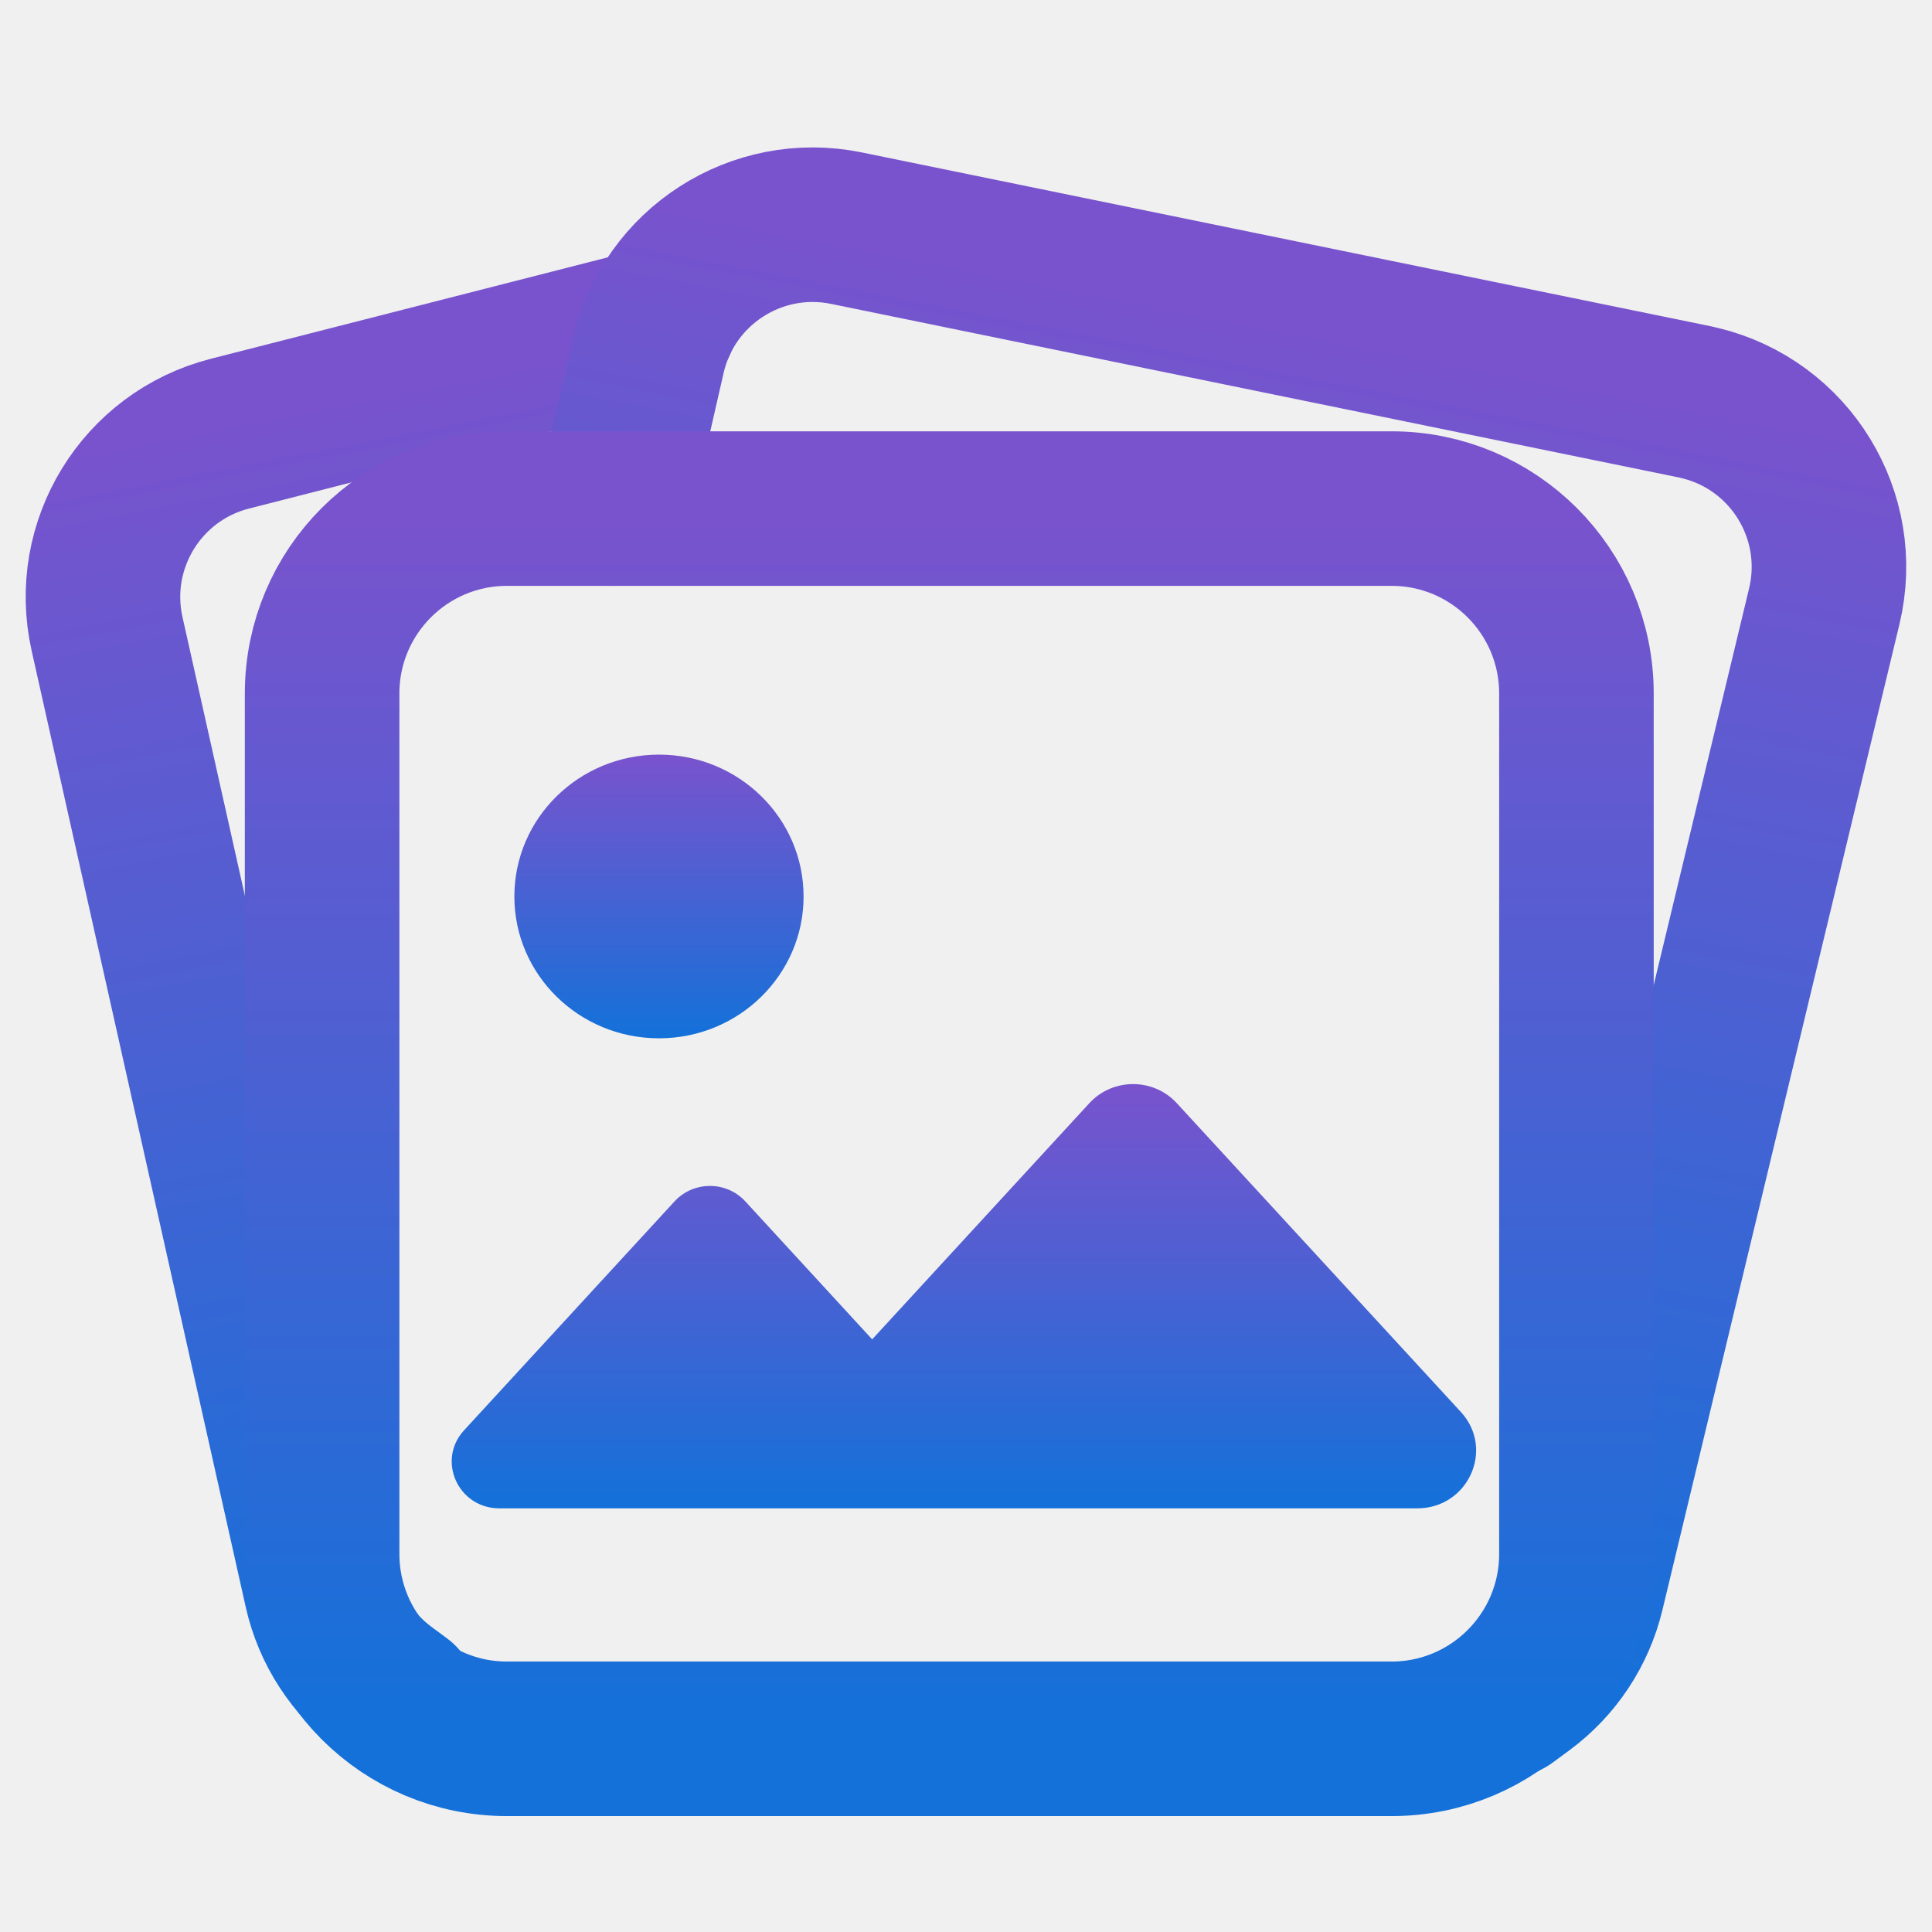
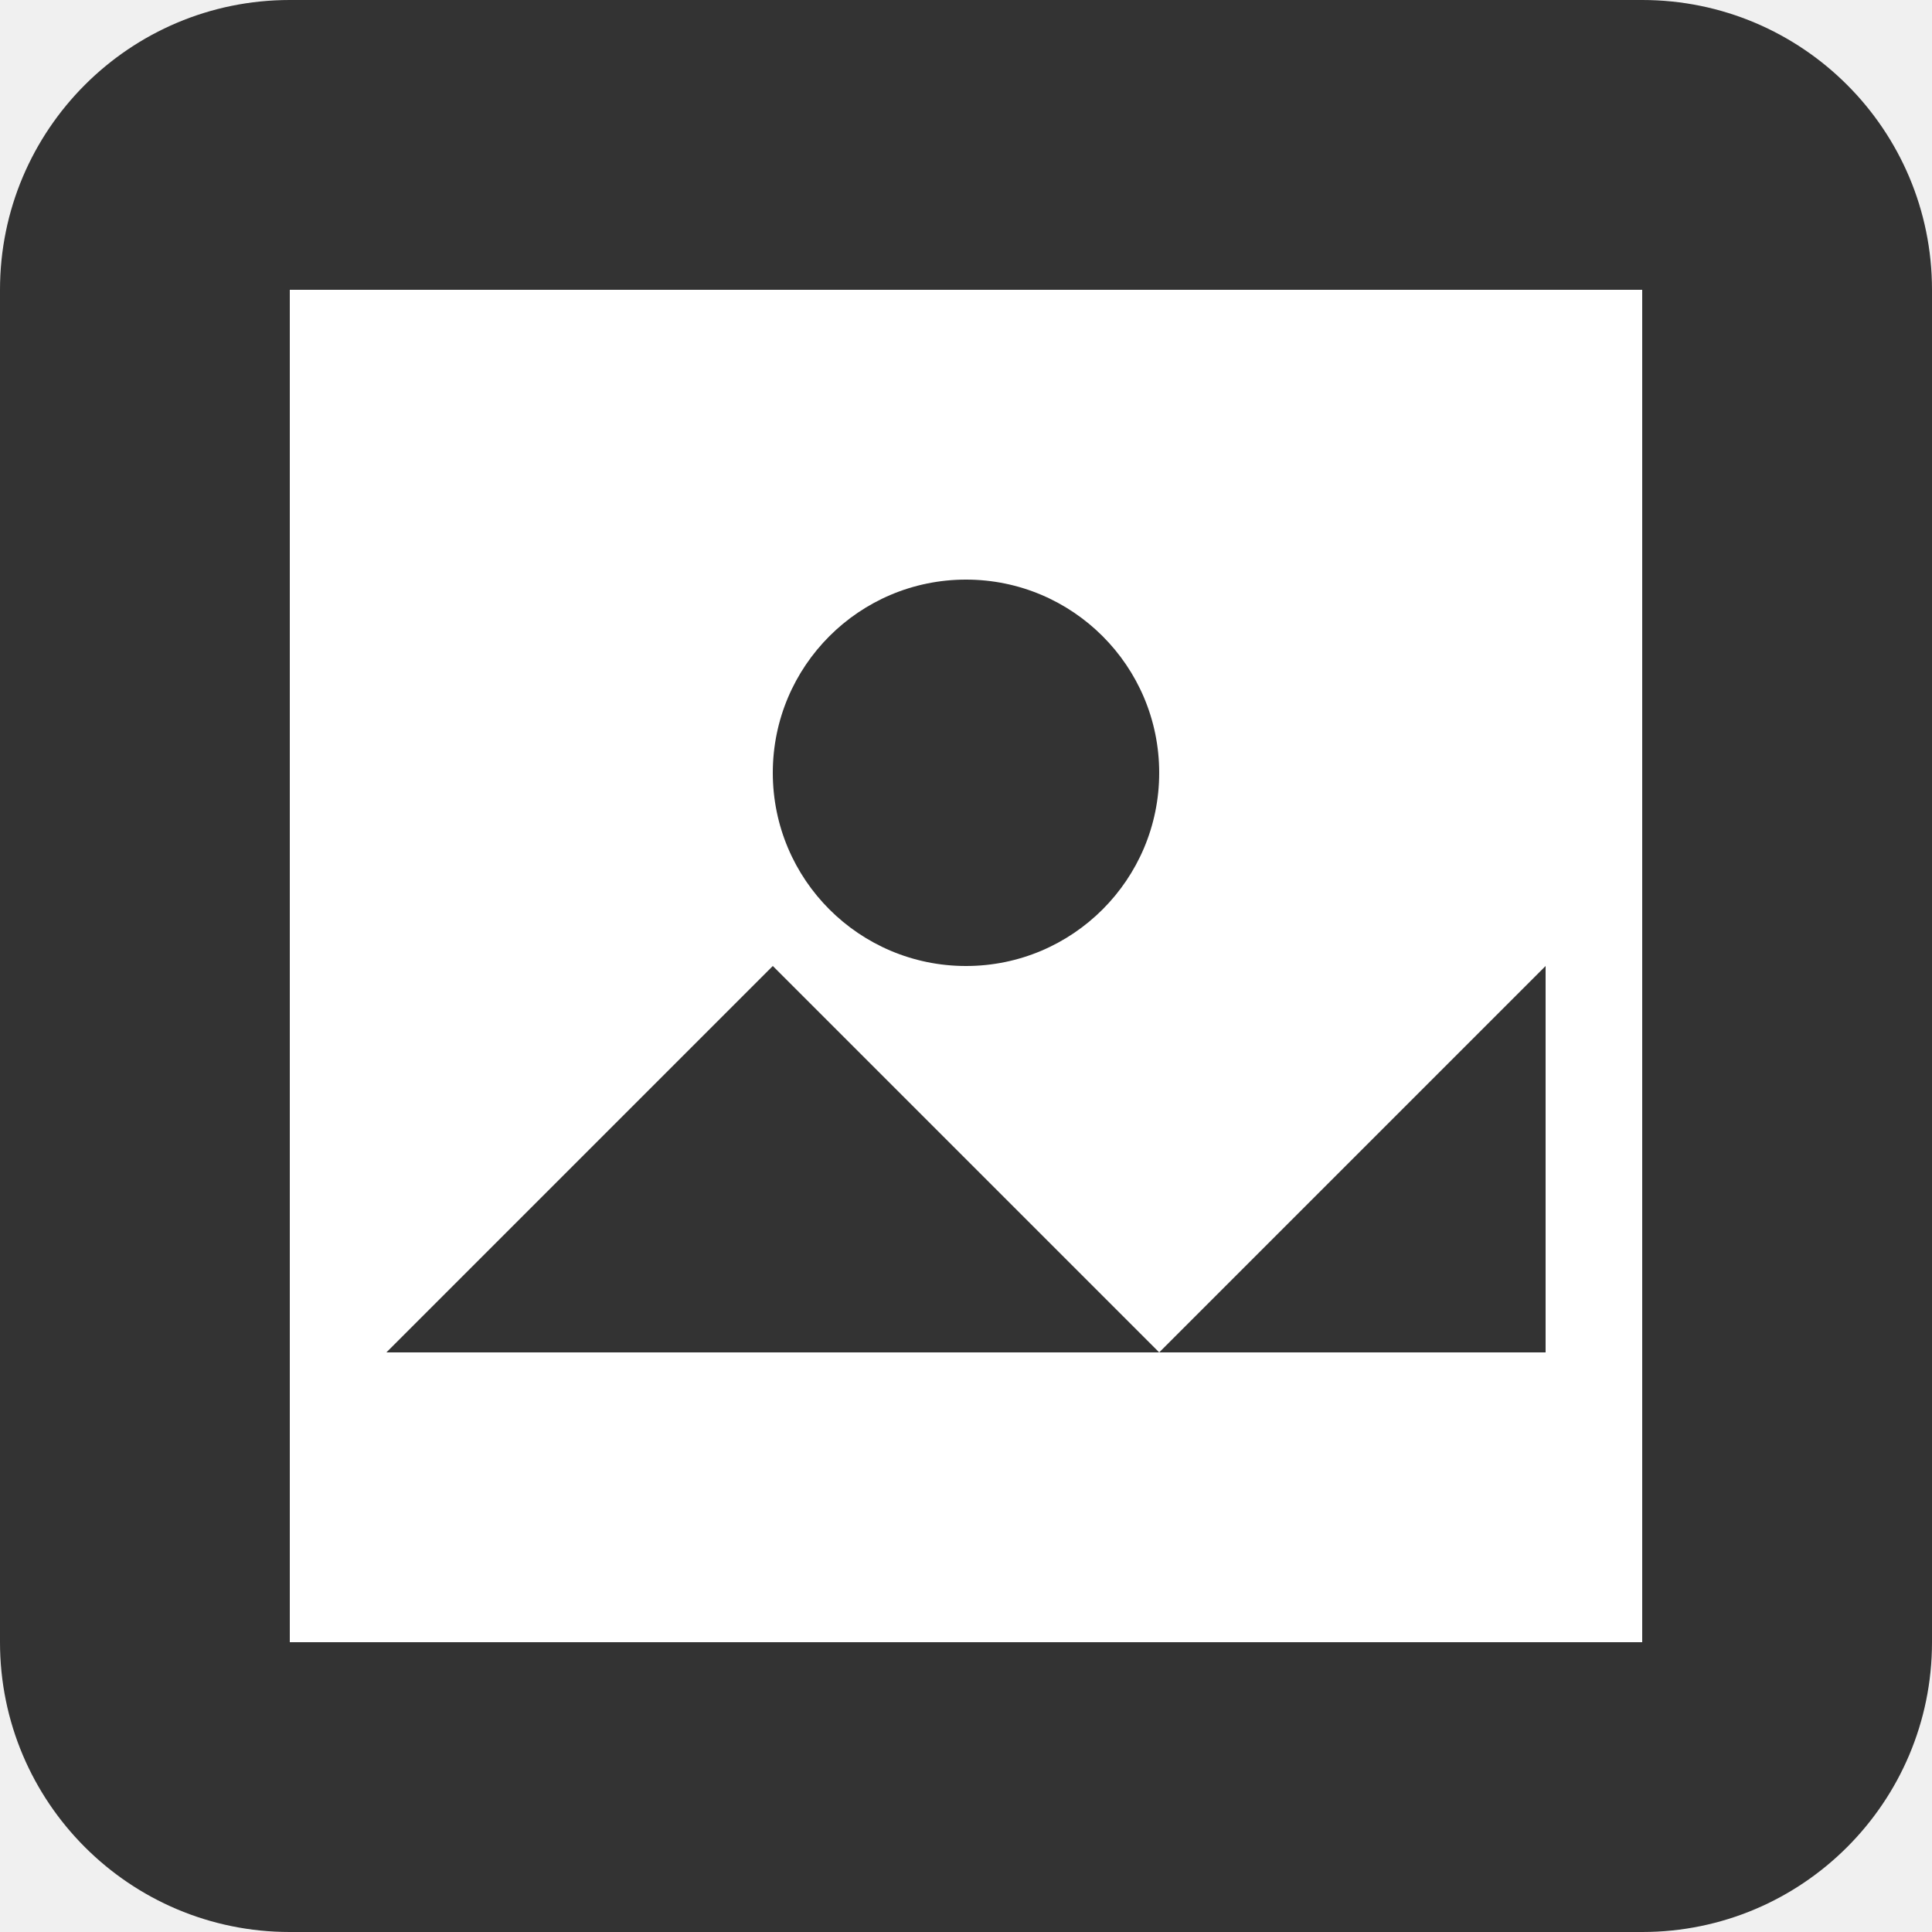
- <svg xmlns="http://www.w3.org/2000/svg" version="1.1" width="30px" height="30px" viewBox="0 0 30.0 30.0">
-   <defs>
-     <linearGradient id="i40" x1="4.701px" y1="0.017px" x2="4.701px" y2="20.213px" gradientUnits="userSpaceOnUse">
-       <stop stop-color="#7953CD" offset="0.085%" />
-       <stop stop-color="#1371D9" offset="100%" />
-     </linearGradient>
-     <linearGradient id="i41" x1="9.433px" y1="0.017px" x2="9.433px" y2="20.507px" gradientUnits="userSpaceOnUse">
-       <stop stop-color="#7953CD" offset="0.085%" />
-       <stop stop-color="#1371D9" offset="100%" />
-     </linearGradient>
-     <linearGradient id="i42" x1="9.739px" y1="0.016px" x2="9.739px" y2="19.103px" gradientUnits="userSpaceOnUse">
-       <stop stop-color="#7953CD" offset="0.085%" />
-       <stop stop-color="#1371D9" offset="100%" />
-     </linearGradient>
-     <clipPath id="i43">
-       <path d="M2.246,0 C3.486,0 4.491,0.986 4.491,2.203 C4.491,3.418 3.486,4.405 2.246,4.405 C1.005,4.405 0,3.418 0,2.203 C0,0.986 1.005,0 2.246,0 Z" />
-     </clipPath>
-     <linearGradient id="i44" x1="2.246px" y1="0.004px" x2="2.246px" y2="4.405px" gradientUnits="userSpaceOnUse">
-       <stop stop-color="#7953CD" offset="0.085%" />
-       <stop stop-color="#1371D9" offset="100%" />
-     </linearGradient>
-     <clipPath id="i45">
-       <path d="M9.903,0.295 C10.265,-0.098 10.896,-0.098 11.258,0.295 L15.671,5.092 C16.2,5.668 15.784,6.588 14.993,6.588 L0.741,6.588 C0.1,6.588 -0.237,5.843 0.192,5.376 L3.461,1.821 C3.755,1.502 4.265,1.502 4.559,1.821 L6.529,3.964 Z" />
-     </clipPath>
-     <linearGradient id="i46" x1="7.954px" y1="0.006px" x2="7.954px" y2="6.588px" gradientUnits="userSpaceOnUse">
-       <stop stop-color="#7953CD" offset="0.085%" />
-       <stop stop-color="#1371D9" offset="100%" />
-     </linearGradient>
-   </defs>
-   <g transform="translate(1.0 3.0)">
-     <g transform="translate(0.002614133 3.825701) rotate(-11)">
-       <path d="M1.39,20.213 L1.19,19.995 C0.764,19.53 0.52,18.928 0.502,18.299 L0.072,3.088 C0.032,1.673 1.123,0.483 2.536,0.4 L9.403,0 L9.403,0" stroke="url(#i40)" stroke-width="2.4" fill="none" stroke-linecap="round" stroke-linejoin="round" />
-     </g>
-     <g transform="translate(27.9958 3.598628) rotate(11) scale(-1.0 1.0)">
-       <path d="M1.714,20.507 L1.497,20.271 C1.081,19.818 0.838,19.232 0.811,18.617 L0.119,2.892 C0.056,1.448 1.175,0.225 2.62,0.162 C2.649,0.16 2.679,0.16 2.709,0.159 L16.144,0.025 C17.567,0.011 18.74,1.136 18.787,2.558 L18.866,4.99 L18.866,4.99" stroke="url(#i41)" stroke-width="2.4" fill="none" stroke-linecap="round" stroke-linejoin="round" />
-     </g>
-     <g transform="translate(4.001746 4.897267)">
-       <path d="M2.871,0 L16.606,0 C18.192,-2.91289506e-16 19.477,1.285 19.477,2.871 L19.477,16.232 C19.477,17.817 18.192,19.103 16.606,19.103 L2.871,19.103 C1.285,19.103 1.94193004e-16,17.817 0,16.232 L0,2.871 C-1.94193004e-16,1.285 1.285,-1.52799704e-16 2.871,0 Z" stroke="url(#i42)" stroke-width="2.4" fill="none" stroke-linecap="round" stroke-linejoin="round" />
-     </g>
-     <g transform="translate(6.986943 8.717814)">
-       <g clip-path="url(#i43)">
-         <polygon points="0,0 4.491,0 4.491,4.405 0,4.405 0,0" stroke="none" fill="url(#i44)" />
-       </g>
-     </g>
-     <g transform="translate(6.013849 13.83353)">
-       <g clip-path="url(#i45)">
-         <polygon points="5.55111512e-17,4.4408921e-16 15.907,4.4408921e-16 15.907,6.588 5.55111512e-17,6.588 5.55111512e-17,4.4408921e-16" stroke="none" fill="url(#i46)" />
-       </g>
-     </g>
-   </g>
+ <svg xmlns="http://www.w3.org/2000/svg" width="100" height="100" viewBox="0 0 100 100">
+   <rect width="100" height="100" rx="15" fill="#333" />
+   <rect x="15" y="15" width="70" height="70" fill="#fff" />
+   <circle cx="50" cy="40" r="10" fill="#333" />
+   <path d="M20 70 L40 50 L60 70 L80 50 L80 70 Z" fill="#333" />
</svg>
